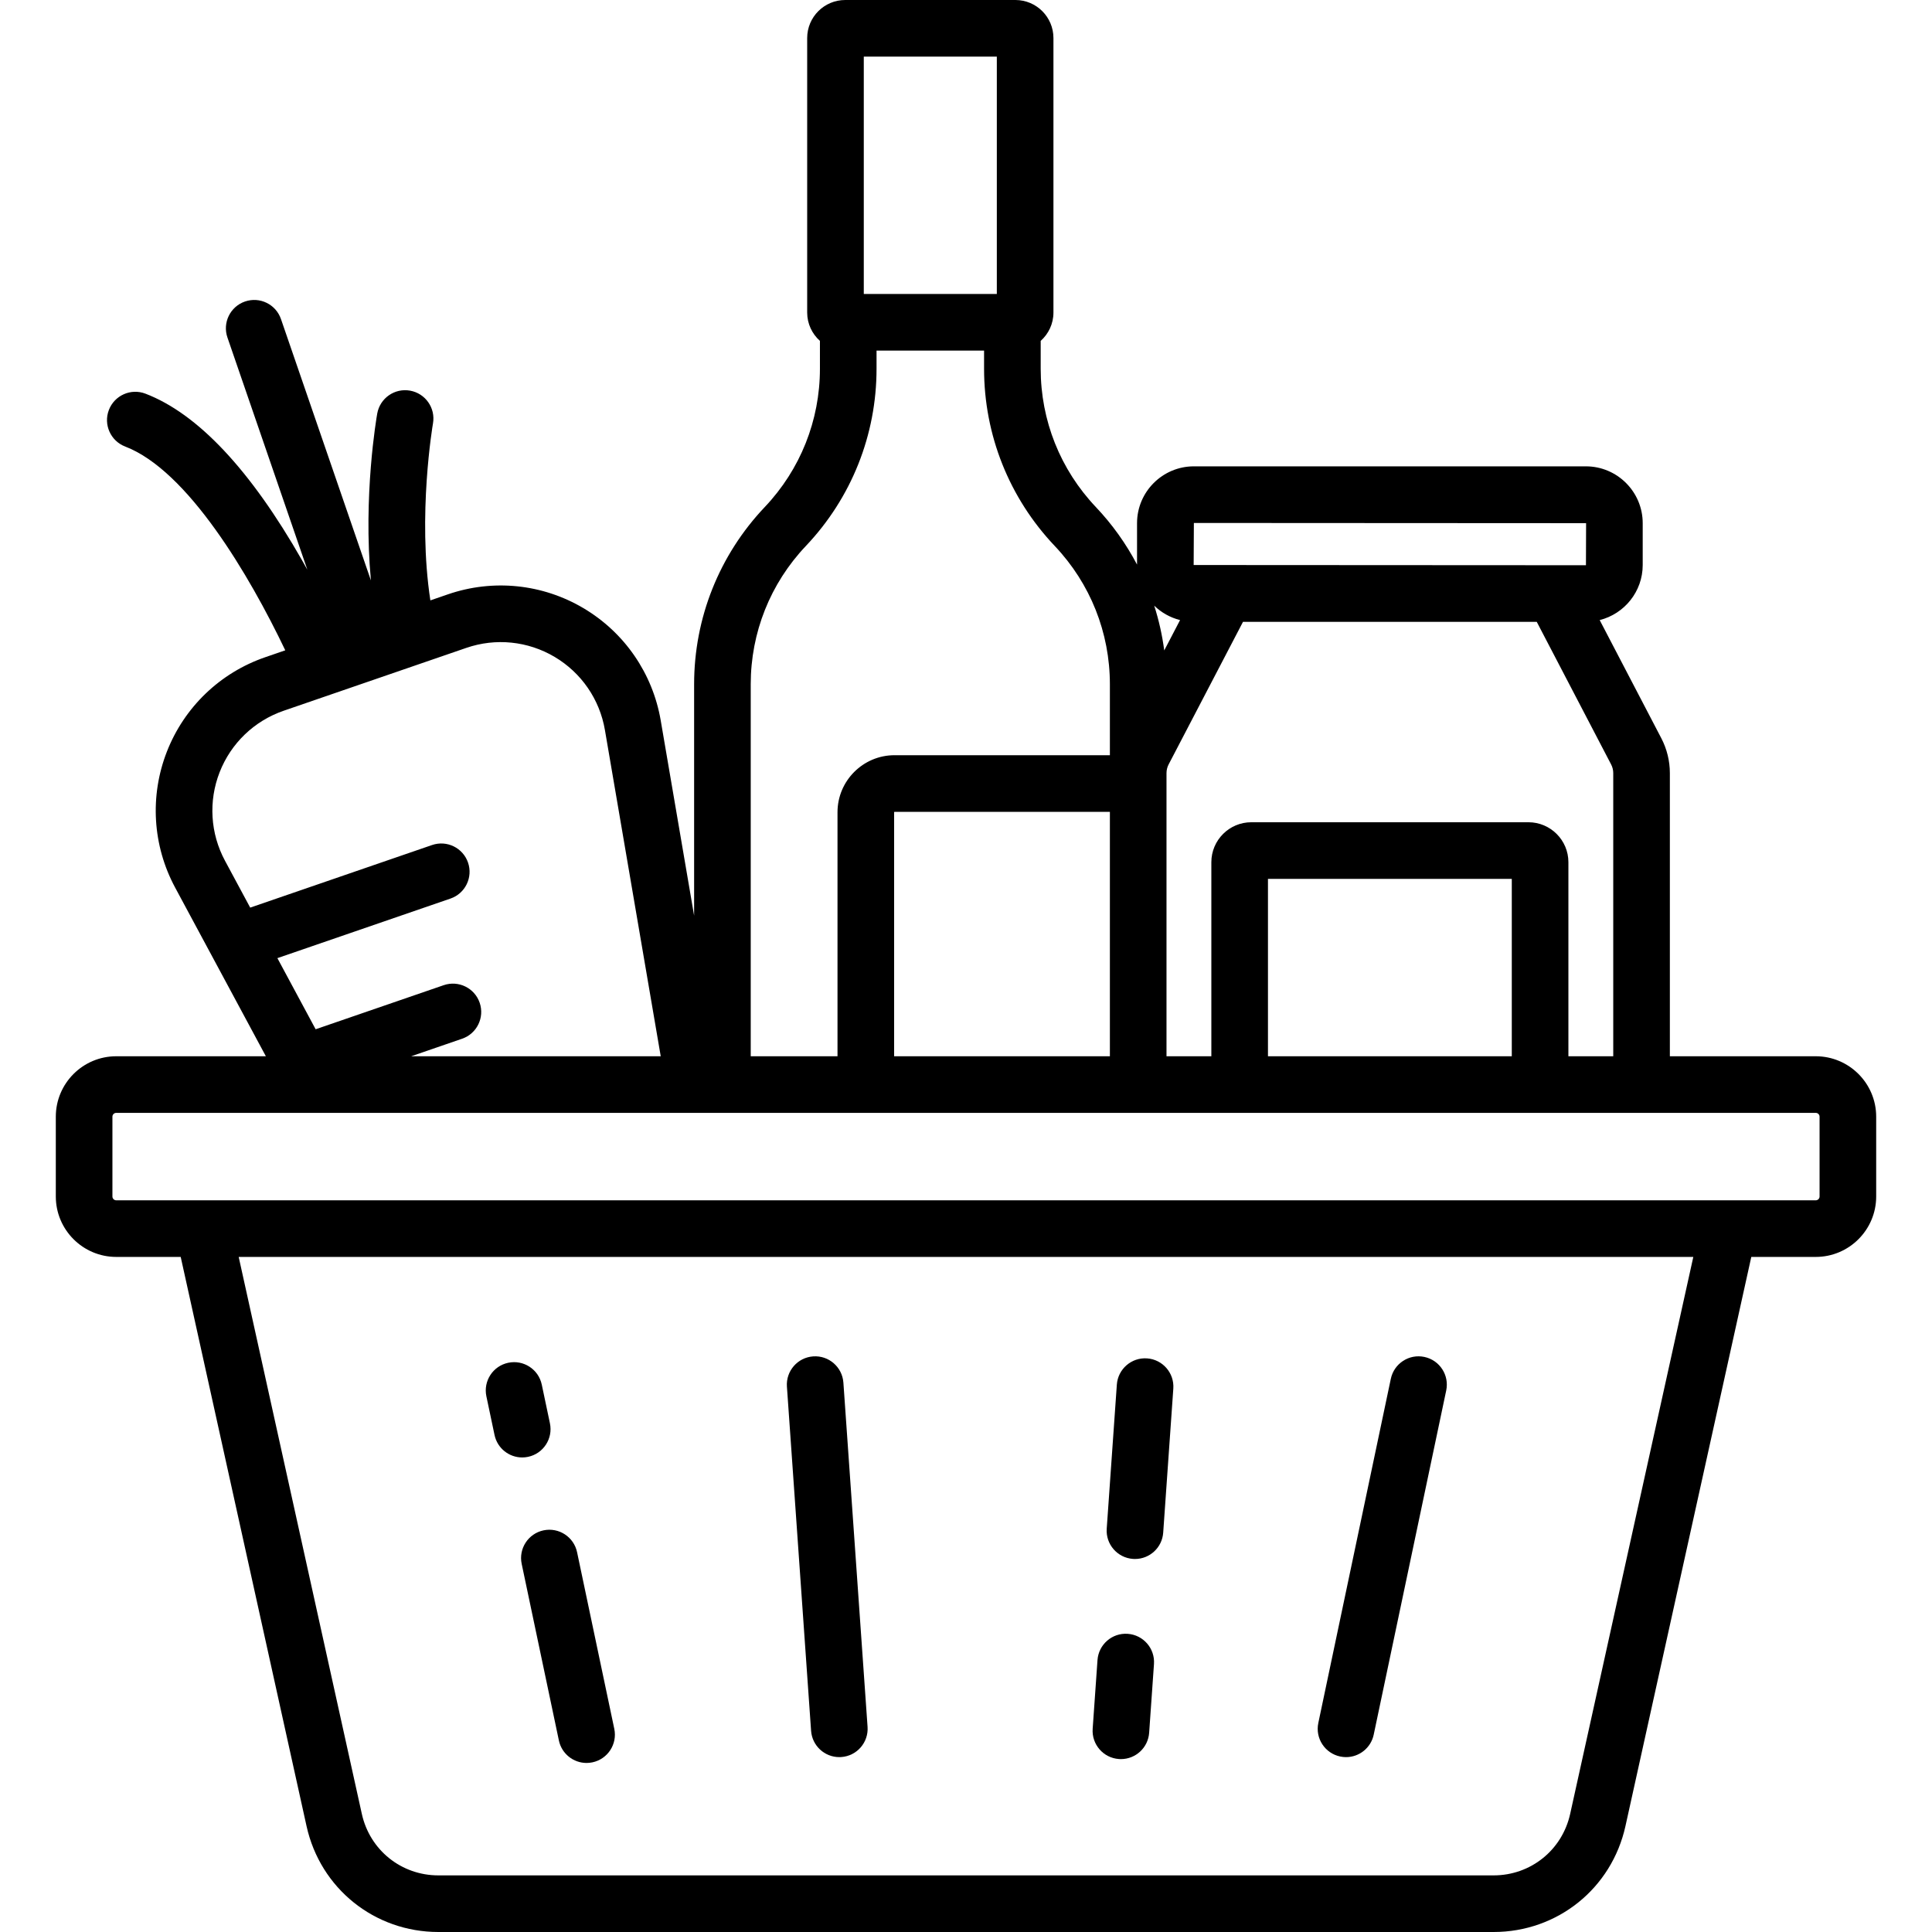
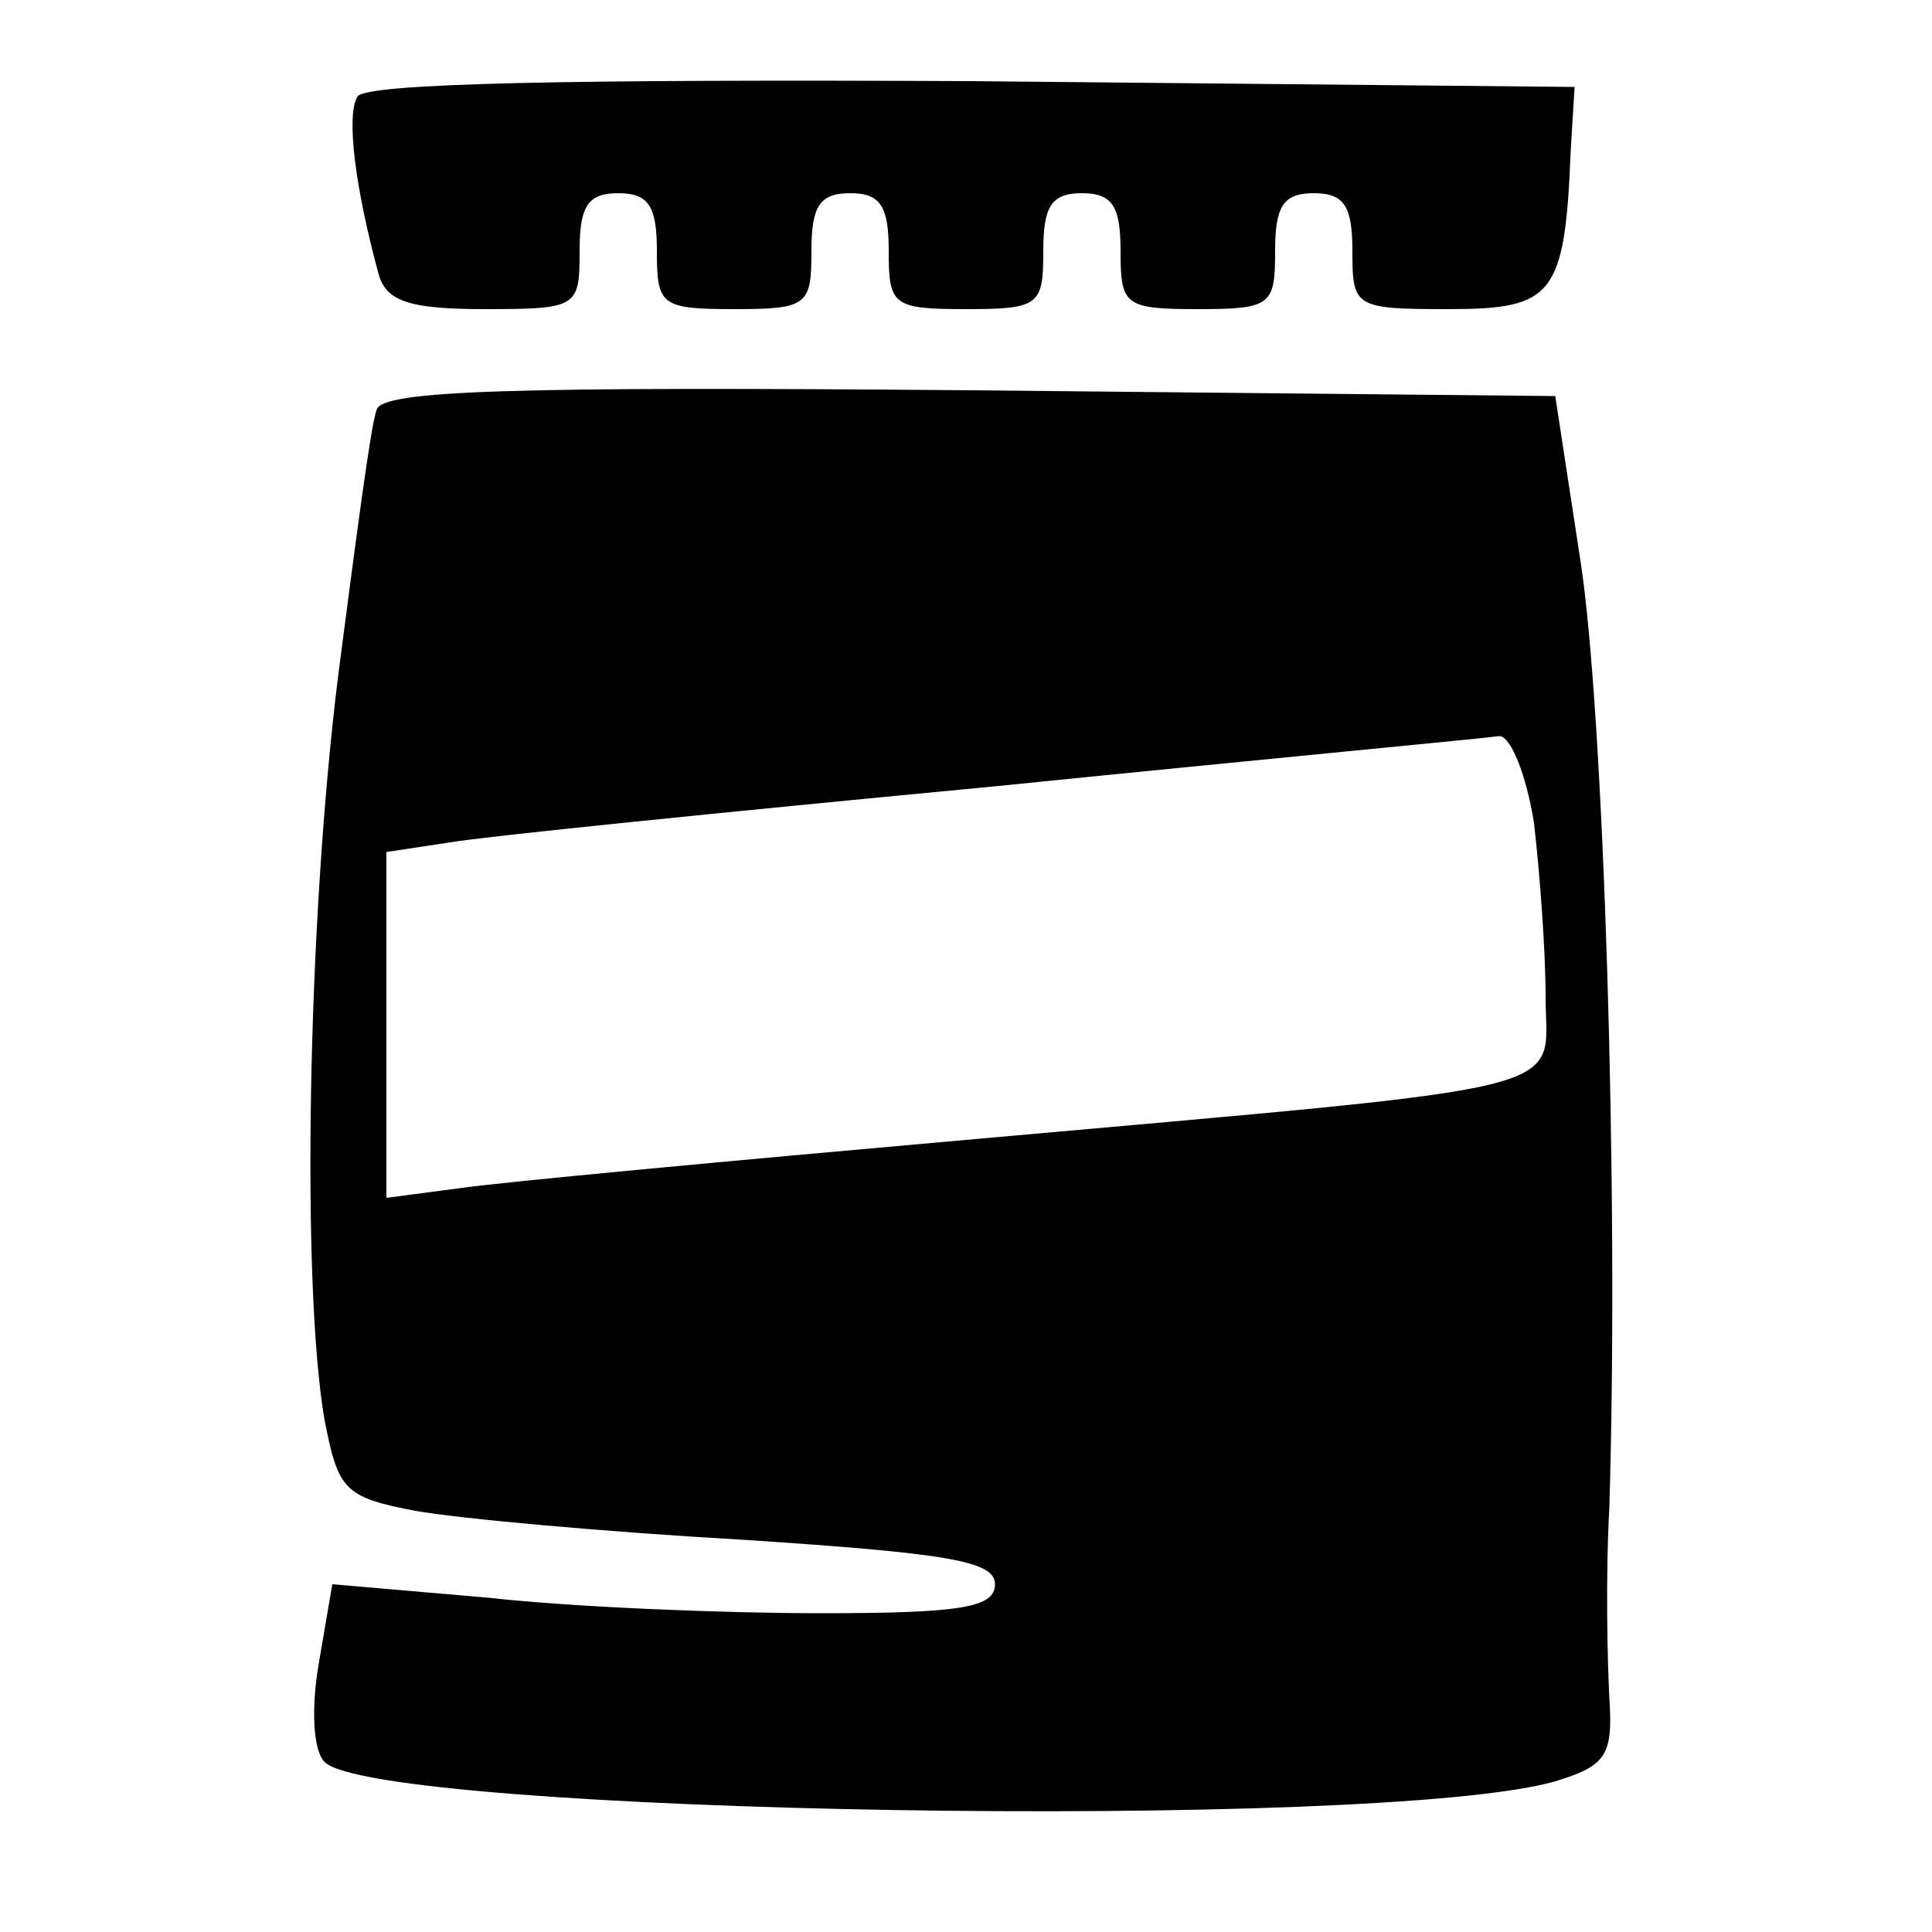
- <svg xmlns="http://www.w3.org/2000/svg" version="1.1" id="Capa_1" x="0px" y="0px" viewBox="0 0 512 512" style="enable-background:new 0 0 512 512;" xml:space="preserve">
-   <g>
-     <g>
-       <path d="M145.736,377.191l-2.159-10.249c-0.854-4.054-4.83-6.649-8.887-5.794c-4.054,0.854-6.649,4.832-5.794,8.887l2.159,10.248    c0.744,3.533,3.861,5.958,7.333,5.958c0.512,0,1.032-0.054,1.554-0.163C143.996,385.224,146.59,381.246,145.736,377.191z" />
-     </g>
+ <svg xmlns="http://www.w3.org/2000/svg" version="1.0" width="100pt" height="100pt" viewBox="0 0 100 100" preserveAspectRatio="xMidYMid meet">
+   <g transform="translate(0,100) scale(0.1,-0.1)" fill="#000000" stroke="none">
+     <path d="M185 950 c-6 -10 -1 -48 11 -92 4 -14 16 -18 55 -18 48 0 49 1 49 30 0 23 4 30 20 30 16 0 20 -7 20 -30 0 -28 2 -30 40 -30 38 0 40 2 40 30 0 23 4 30 20 30 16 0 20 -7 20 -30 0 -28 2 -30 40 -30 38 0 40 2 40 30 0 23 4 30 20 30 16 0 20 -7 20 -30 0 -28 2 -30 40 -30 38 0 40 2 40 30 0 23 4 30 20 30 16 0 20 -7 20 -30 0 -29 1 -30 50 -30 54 0 60 7 63 82 l2 33 -312 3 c-207 1 -314 -1 -318 -8z" />
+     <path d="M195 788 c-3 -7 -11 -69 -20 -138 -16 -129 -19 -316 -7 -385 7 -36 10 -40 47 -47 22 -4 99 -11 170 -15 106 -7 130 -11 130 -23 0 -12 -17 -15 -90 -15 -49 0 -127 3 -172 8 l-81 7 -7 -41 c-4 -23 -3 -45 3 -51 27 -27 547 -36 637 -10 26 8 30 13 28 43 -1 19 -2 63 0 99 5 165 -3 413 -15 490 l-13 85 -303 3 c-237 2 -304 0 -307 -10z m599 -214 c3 -26 6 -66 6 -90 0 -51 24 -45 -300 -74 -124 -11 -242 -22 -262 -25 l-38 -5 0 89 0 90 33 5 c17 3 145 16 282 29 138 14 255 25 261 26 6 0 14 -20 18 -45z" />
  </g>
-   <g>
-     <g>
-       <path d="M162.791,458.152l-9.859-46.799c-0.854-4.055-4.832-6.644-8.887-5.795c-4.054,0.854-6.649,4.833-5.794,8.887l9.859,46.799    c0.744,3.533,3.861,5.958,7.333,5.958c0.512,0,1.032-0.054,1.554-0.163C161.051,466.185,163.647,462.206,162.791,458.152z" />
-     </g>
-   </g>
-   <g>
-     <g>
-       <path d="M229.913,457.626l-6.405-91.21c-0.29-4.133-3.878-7.254-8.009-6.958c-4.133,0.29-7.248,3.876-6.958,8.009l6.405,91.211    c0.277,3.954,3.571,6.976,7.476,6.976c0.176,0,0.355-0.006,0.533-0.019C227.088,465.345,230.204,461.759,229.913,457.626z" />
-     </g>
-   </g>
-   <g>
-     <g>
-       <path d="M298.857,432.981c-4.126-0.3-7.719,2.825-8.009,6.958l-1.279,18.214c-0.29,4.132,2.825,7.718,6.958,8.008    c0.179,0.013,0.357,0.019,0.533,0.019c3.904,0,7.198-3.022,7.476-6.976l1.279-18.214    C306.106,436.857,302.99,433.271,298.857,432.981z" />
-     </g>
-   </g>
-   <g>
-     <g>
-       <path d="M303.983,359.985c-4.122-0.292-7.719,2.825-8.009,6.958l-2.681,38.177c-0.29,4.132,2.826,7.718,6.958,8.008    c0.179,0.013,0.357,0.019,0.533,0.019c3.904,0,7.198-3.022,7.476-6.976l2.681-38.177    C311.231,363.861,308.116,360.275,303.983,359.985z" />
-     </g>
-   </g>
-   <g>
-     <g>
-       <path d="M377.469,359.601c-4.055-0.858-8.033,1.741-8.887,5.794l-19.214,91.21c-0.855,4.055,1.739,8.034,5.794,8.888    c0.522,0.11,1.041,0.163,1.554,0.163c3.472,0,6.589-2.424,7.333-5.958l19.214-91.21    C384.117,364.434,381.523,360.455,377.469,359.601z" />
-     </g>
-   </g>
-   <g>
-     <g>
-       <path d="M481.195,279.919h-38.664v-75.04c0-3.202-0.783-6.396-2.264-9.235l-16.334-31.316c6.539-1.642,11.401-7.552,11.401-14.593    v-11.088c0-8.305-6.756-15.062-15.061-15.062H316.389c-8.305,0-15.062,6.757-15.062,15.062v10.977    c-2.893-5.505-6.545-10.644-10.921-15.259c-9.423-9.94-14.613-22.957-14.613-36.654v-7.373c2.069-1.847,3.38-4.525,3.38-7.509    v-72.75C279.174,4.521,274.653,0,269.096,0h-45.108c-5.557,0-10.078,4.521-10.078,10.078v72.75c0,2.985,1.312,5.662,3.38,7.509    v7.373c0,13.697-5.19,26.714-14.613,36.654c-12.078,12.739-18.729,29.422-18.729,46.976v61.317l-8.851-51.734    c-2.132-12.461-9.592-23.305-20.469-29.75c-10.876-6.445-23.969-7.781-35.924-3.667l-4.652,1.601    c-3.458-22.572,0.641-46.602,0.693-46.899c0.716-4.078-2.007-7.967-6.086-8.686c-4.081-0.722-7.971,2.005-8.691,6.086    c-0.21,1.192-3.756,21.847-1.672,44.21L74.46,84.556c-1.348-3.918-5.618-6.002-9.535-4.653c-3.918,1.348-6.001,5.618-4.653,9.535    l21.18,61.543c-0.457-0.825-0.921-1.653-1.397-2.487c-13.678-23.992-27.644-38.852-41.511-44.168    c-3.867-1.484-8.207,0.451-9.69,4.319c-1.483,3.868,0.451,8.207,4.319,9.69c16.589,6.36,32.91,34.096,42.428,54.006l-5.306,1.826    c-11.954,4.114-21.452,13.226-26.059,24.999c-4.606,11.774-3.813,24.913,2.175,36.046l24.046,44.707H30.804    c-8.83,0-16.014,7.184-16.014,16.014v21.151c0,8.83,7.184,16.014,16.014,16.014h17.084l33.351,150.845    C84.892,500.463,99.259,512,116.177,512h279.644c16.919,0,31.286-11.537,34.938-28.057l33.352-150.845h17.084    c8.83,0,16.014-7.184,16.014-16.014v-21.151C497.209,287.103,490.025,279.919,481.195,279.919z M426.964,202.584    c0.369,0.706,0.563,1.499,0.563,2.296v75.04h-11.884v-51.427c0-5.838-4.75-10.589-10.589-10.589h-73.446    c-5.839,0-10.589,4.75-10.589,10.589v51.427h-11.884v-72.28v-2.76c0-0.796,0.194-1.589,0.563-2.296l19.708-37.787h77.849    L426.964,202.584z M400.639,232.907v47.012h-64.616v-47.012H400.639z M316.389,138.59l103.942,0.058l-0.038,11.144    c0,0-0.005,0.001-0.02,0.001l-103.942-0.058L316.389,138.59z M312.729,164.328l-4.193,8.04c-0.532-4.048-1.426-8.014-2.658-11.866    C307.755,162.334,310.107,163.67,312.729,164.328z M228.913,15.004h35.256v62.898h-35.256V15.004z M213.564,144.688    c12.077-12.74,18.729-29.423,18.729-46.977v-4.805h28.496v4.805c0,17.554,6.652,34.238,18.729,46.977    c9.423,9.939,14.613,22.956,14.613,36.653v18.797h-57.067c-8.336,0-15.117,6.782-15.117,15.117v64.664h-22.996v-98.578h-0.001    C198.95,167.644,204.14,154.627,213.564,144.688z M294.132,215.143v64.777h-57.18v-64.664c0-0.063,0.051-0.113,0.113-0.113    H294.132z M66.307,240.529l-6.682-12.424c-3.899-7.25-4.416-15.806-1.416-23.472c2.999-7.666,9.184-13.6,16.968-16.279    l48.409-16.66c7.784-2.679,16.311-1.809,23.392,2.387c7.082,4.197,11.941,11.258,13.329,19.372l14.793,86.465h-66.133    l13.499-4.646c3.918-1.348,6.001-5.618,4.652-9.535c-1.348-3.918-5.617-6.001-9.535-4.653l-33.936,11.68L73.51,253.917    l45.871-15.787c3.918-1.348,6.001-5.618,4.652-9.535c-1.348-3.918-5.617-6.001-9.535-4.653L66.307,240.529z M416.109,480.704    c-2.121,9.592-10.463,16.292-20.288,16.292H116.177c-9.824,0-18.167-6.7-20.287-16.292L63.254,333.098h385.491L416.109,480.704z     M482.206,317.084L482.206,317.084c-0.001,0.557-0.454,1.01-1.011,1.01H30.804c-0.557,0-1.01-0.453-1.01-1.01v-21.151    c0-0.557,0.453-1.01,1.01-1.01h450.391c0.557,0,1.01,0.453,1.01,1.01V317.084z" />
-     </g>
-   </g>
-   <g>
- </g>
-   <g>
- </g>
-   <g>
- </g>
-   <g>
- </g>
-   <g>
- </g>
-   <g>
- </g>
-   <g>
- </g>
-   <g>
- </g>
-   <g>
- </g>
-   <g>
- </g>
-   <g>
- </g>
-   <g>
- </g>
-   <g>
- </g>
-   <g>
- </g>
-   <g>
- </g>
</svg>
